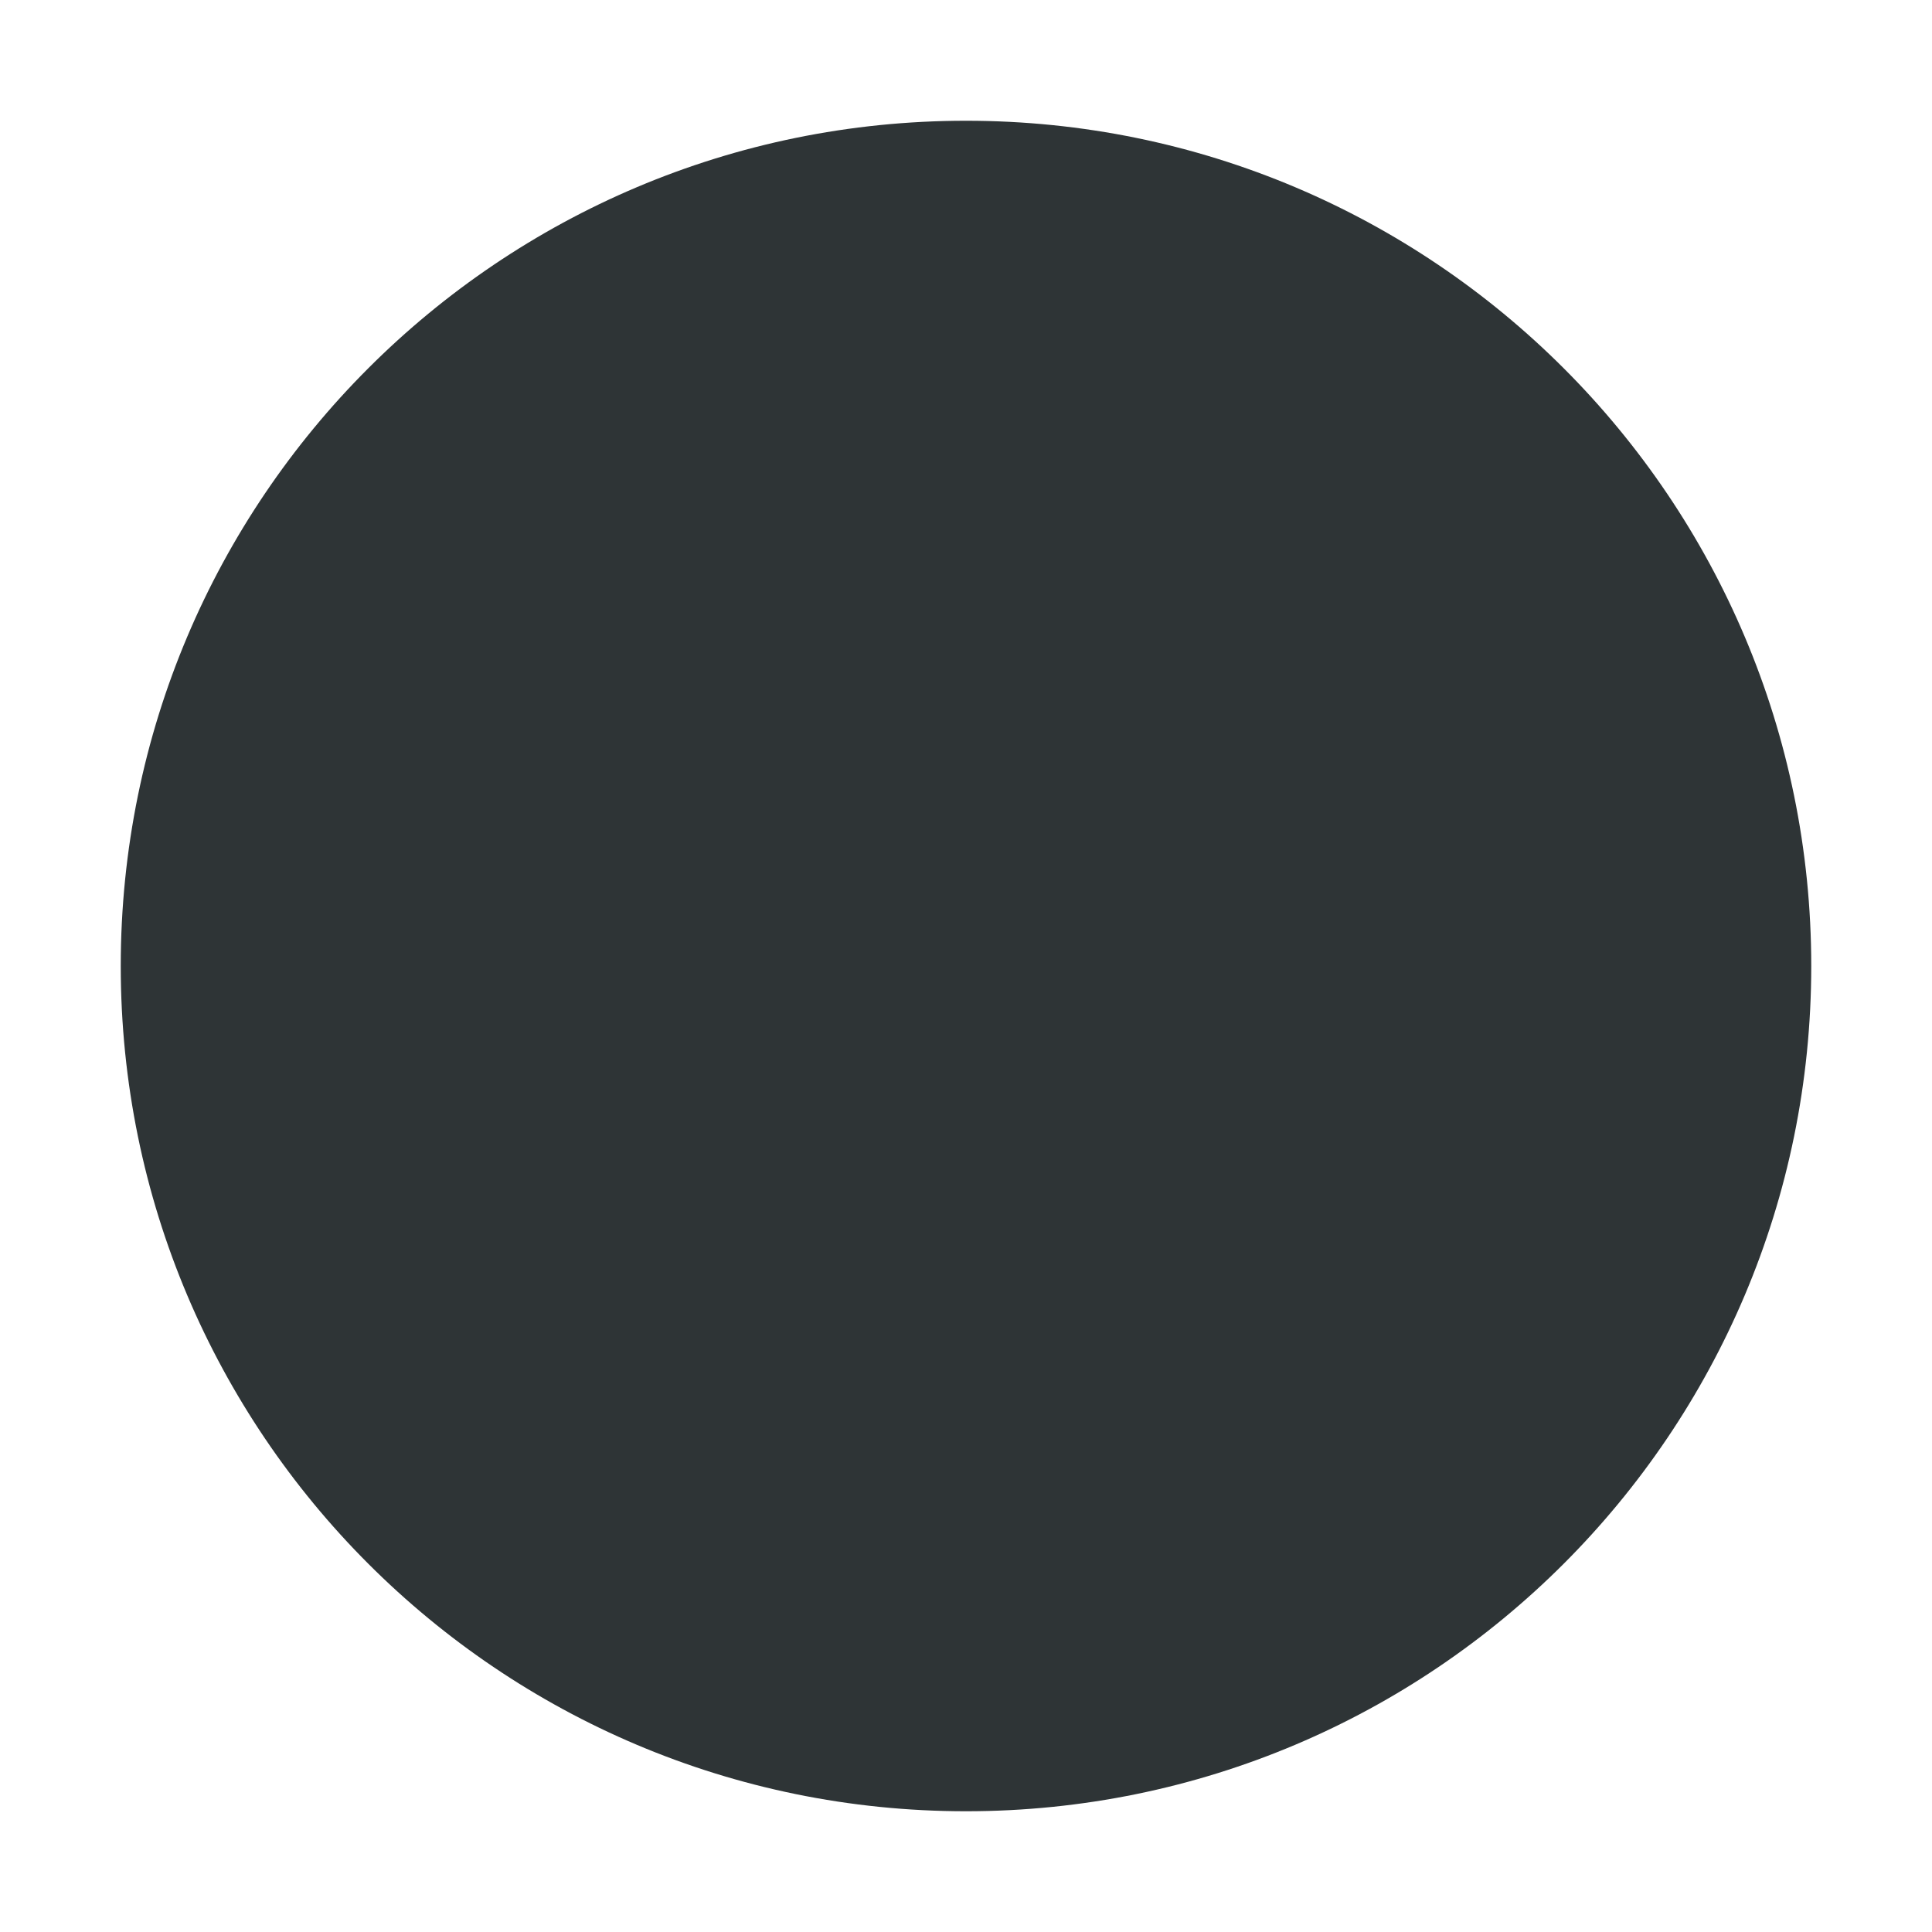
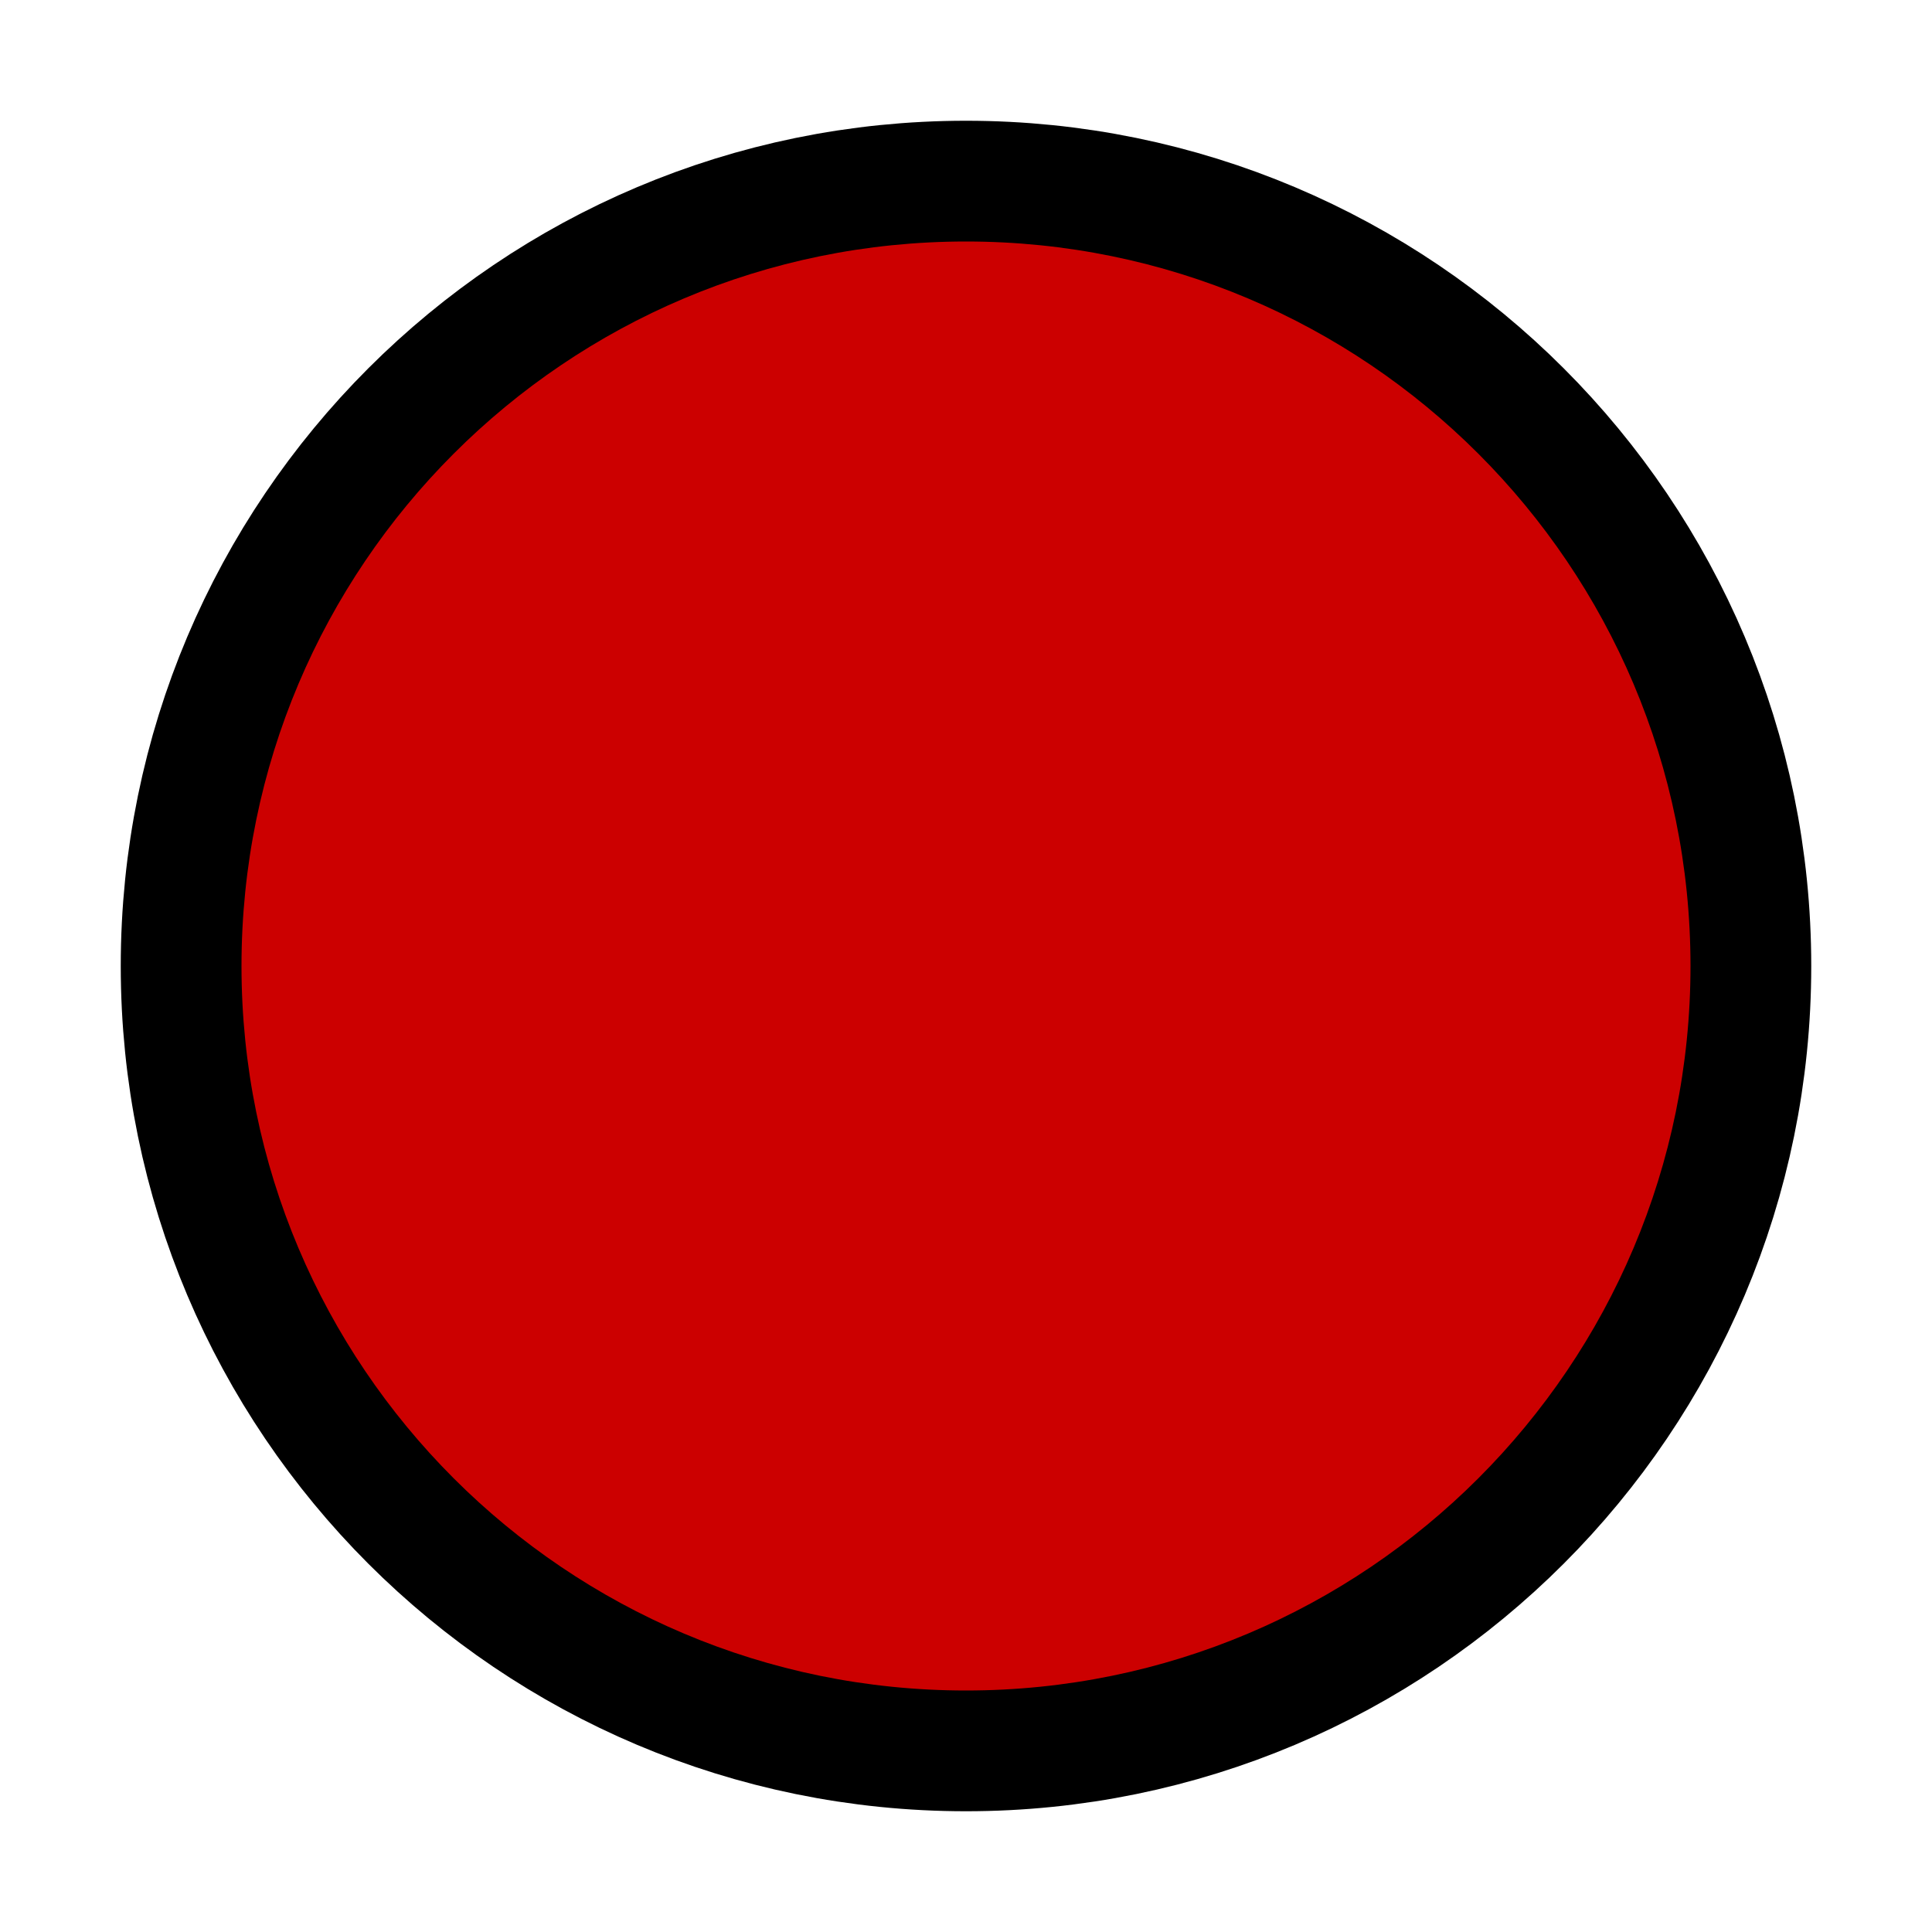
- <svg xmlns="http://www.w3.org/2000/svg" height="16px" viewBox="0 0 16 16" width="16px">
-   <path d="m 15 8 c 0 3.867 -3.133 7 -7 7 s -7 -3.133 -7 -7 s 3.133 -7 7 -7 s 7 3.133 7 7 z m 0 0" fill="#2e3436" />
+ <svg xmlns="http://www.w3.org/2000/svg" xmlns:ns1="https://www.gtk.org/grappa" width="16" height="16" ns1:version="1" ns1:state="1" ns1:keywords="media-record rec playback redmeansrecording">
+   <path id="path0" fill="none" stroke="url(&quot;#gpa:foreground&quot;) rgb(0,0,0)" stroke-width="2" stroke-linecap="round" stroke-linejoin="round" d="M 2 8 C 2 11.314, 4.686 14, 8 14 C 11.314 14, 14 11.314, 14 8 C 14 4.686, 11.314 2, 8 2 C 4.686 2, 2 4.686, 2 8 Z" ns1:stroke-width="0.5 2 3" ns1:stroke="foreground" ns1:fill="none" ns1:states="0">
+   </path>
+   <path id="path1" fill="url(&quot;#gpa:foreground&quot;) rgb(0,0,0)" fill-rule="nonzero" stroke="none" d="M 2 8 C 2 11.314, 4.686 14, 8 14 C 11.314 14, 14 11.314, 14 8 C 14 4.686, 11.314 2, 8 2 C 4.686 2, 2 4.686, 2 8 Z" ns1:states="1">
+   </path>
+   <path id="path1" fill="url(&quot;#gpa:error&quot;) rgb(204,0,0)" fill-rule="nonzero" stroke="none" d="M 2 8 C 2 11.314, 4.686 14, 8 14 C 11.314 14, 14 11.314, 14 8 C 14 4.686, 11.314 2, 8 2 C 4.686 2, 2 4.686, 2 8 Z" ns1:states="2">
+   </path>
</svg>
